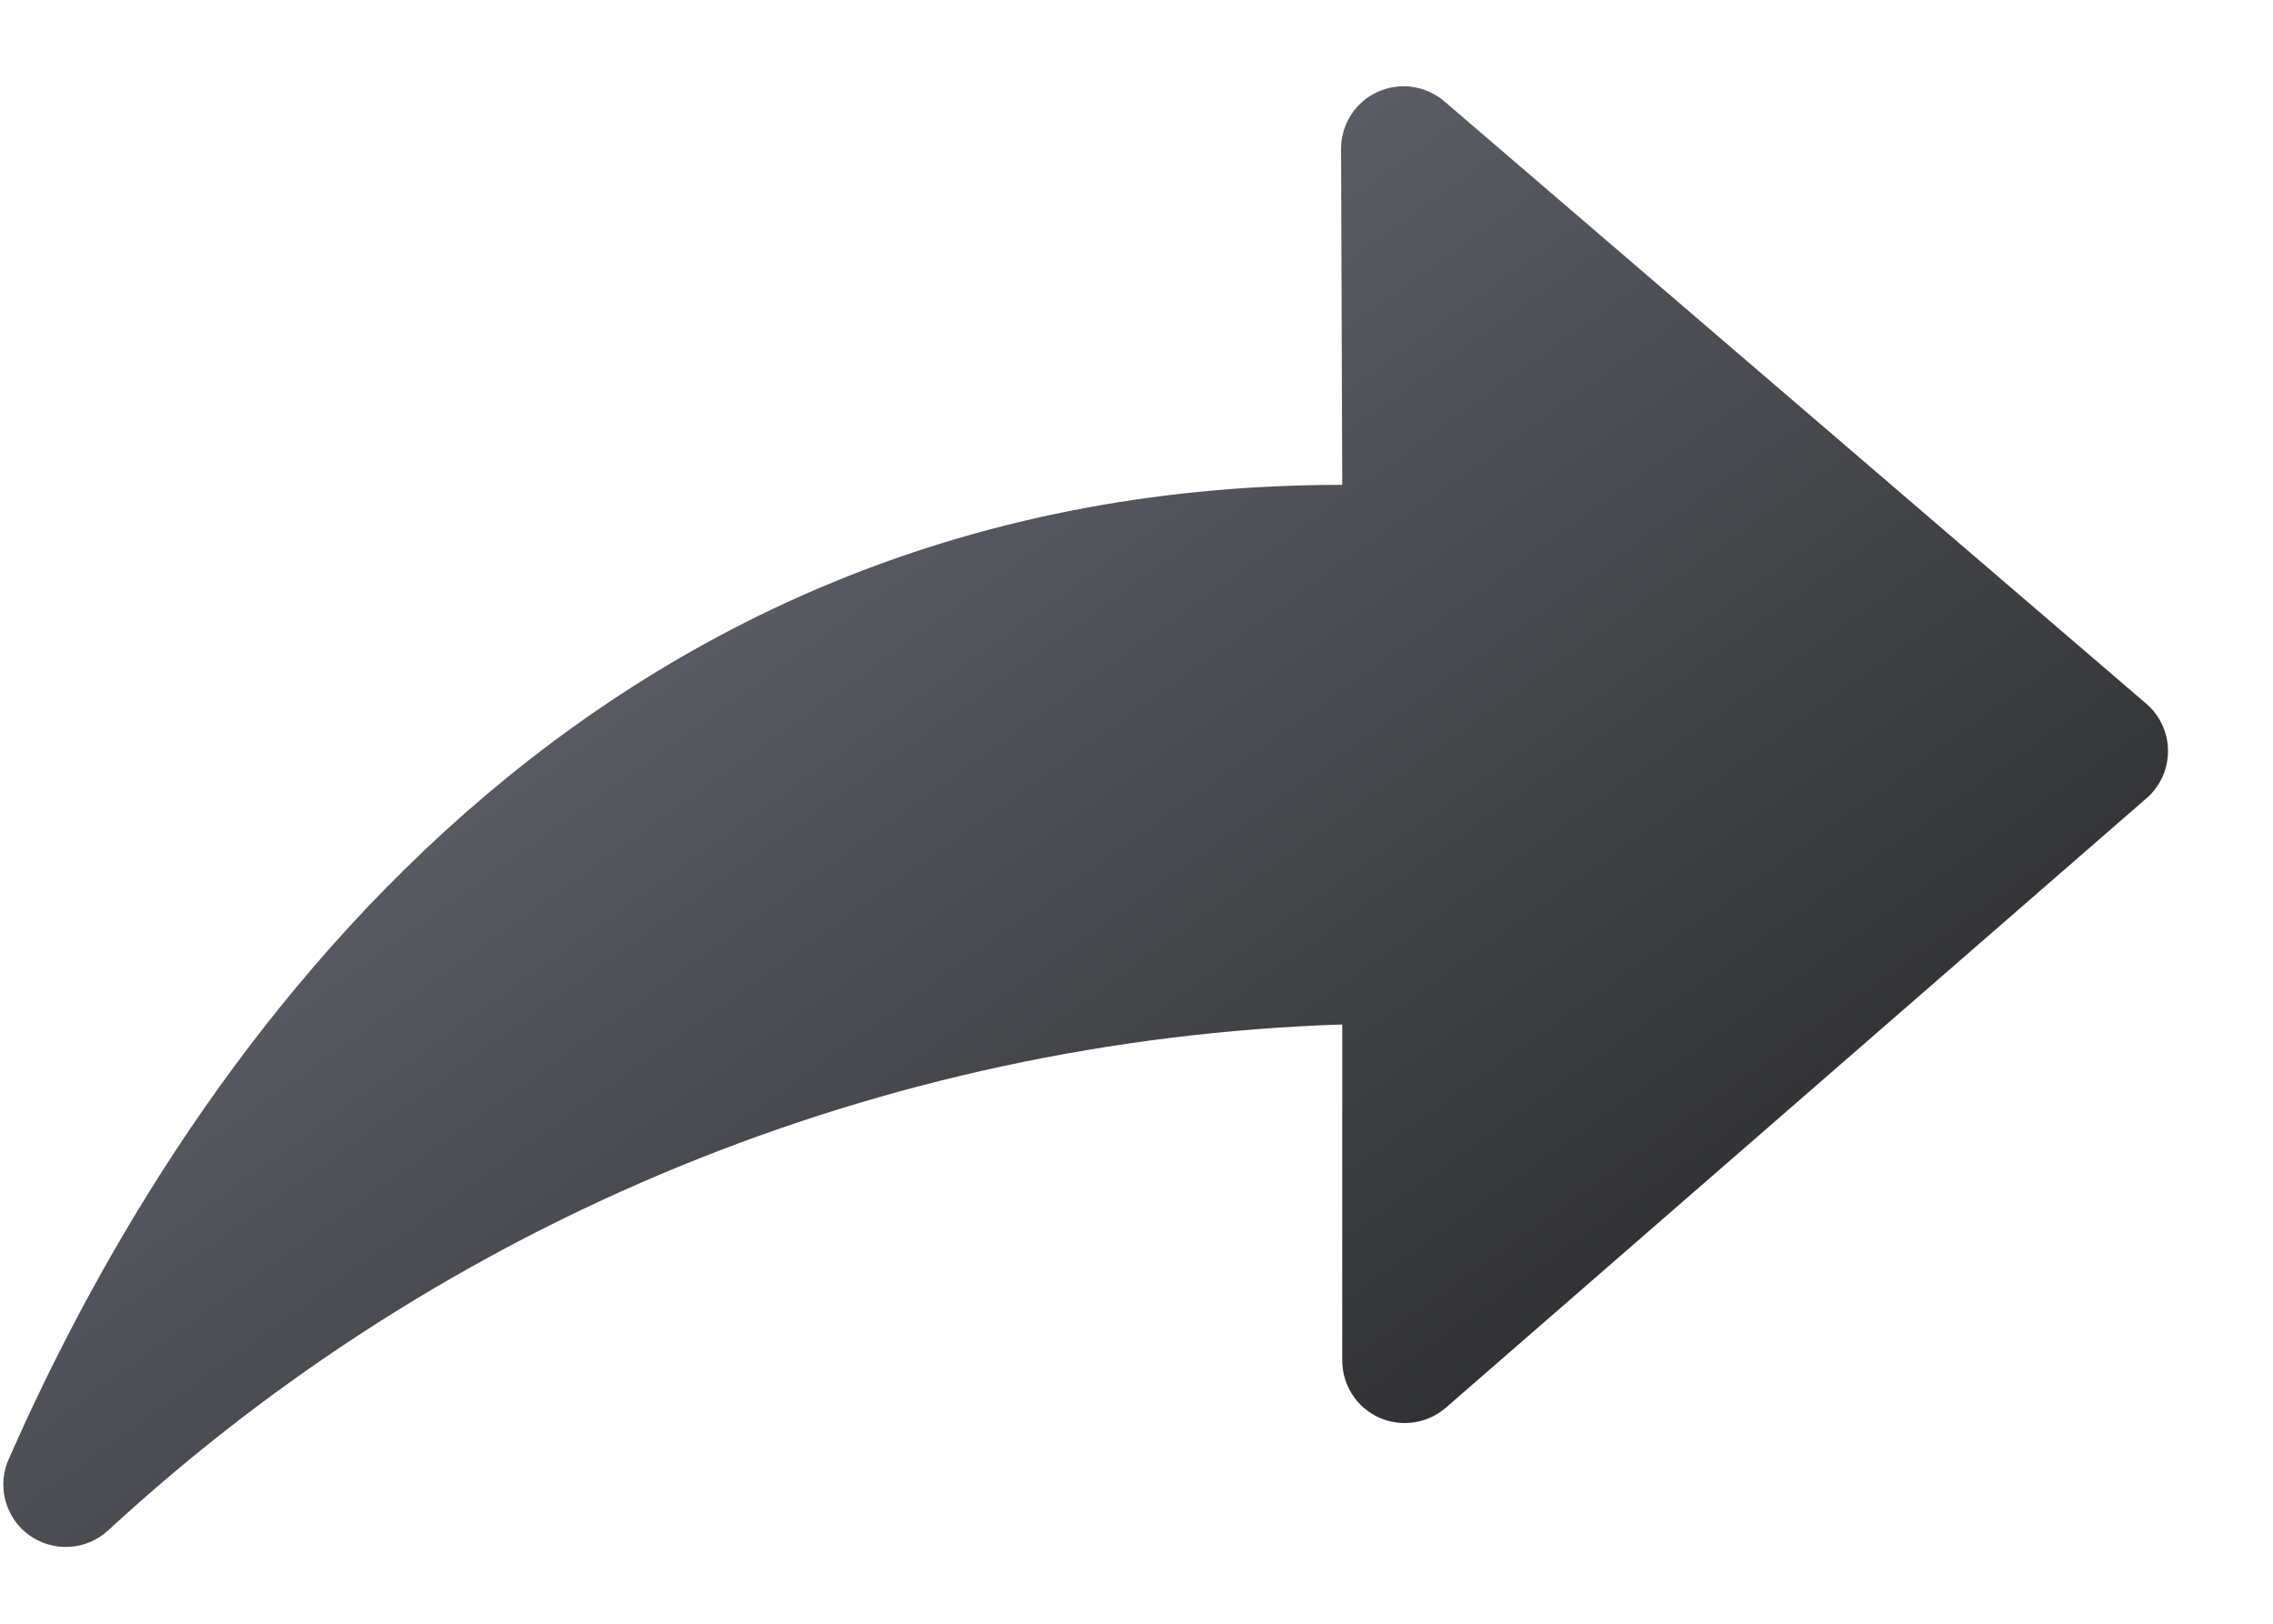
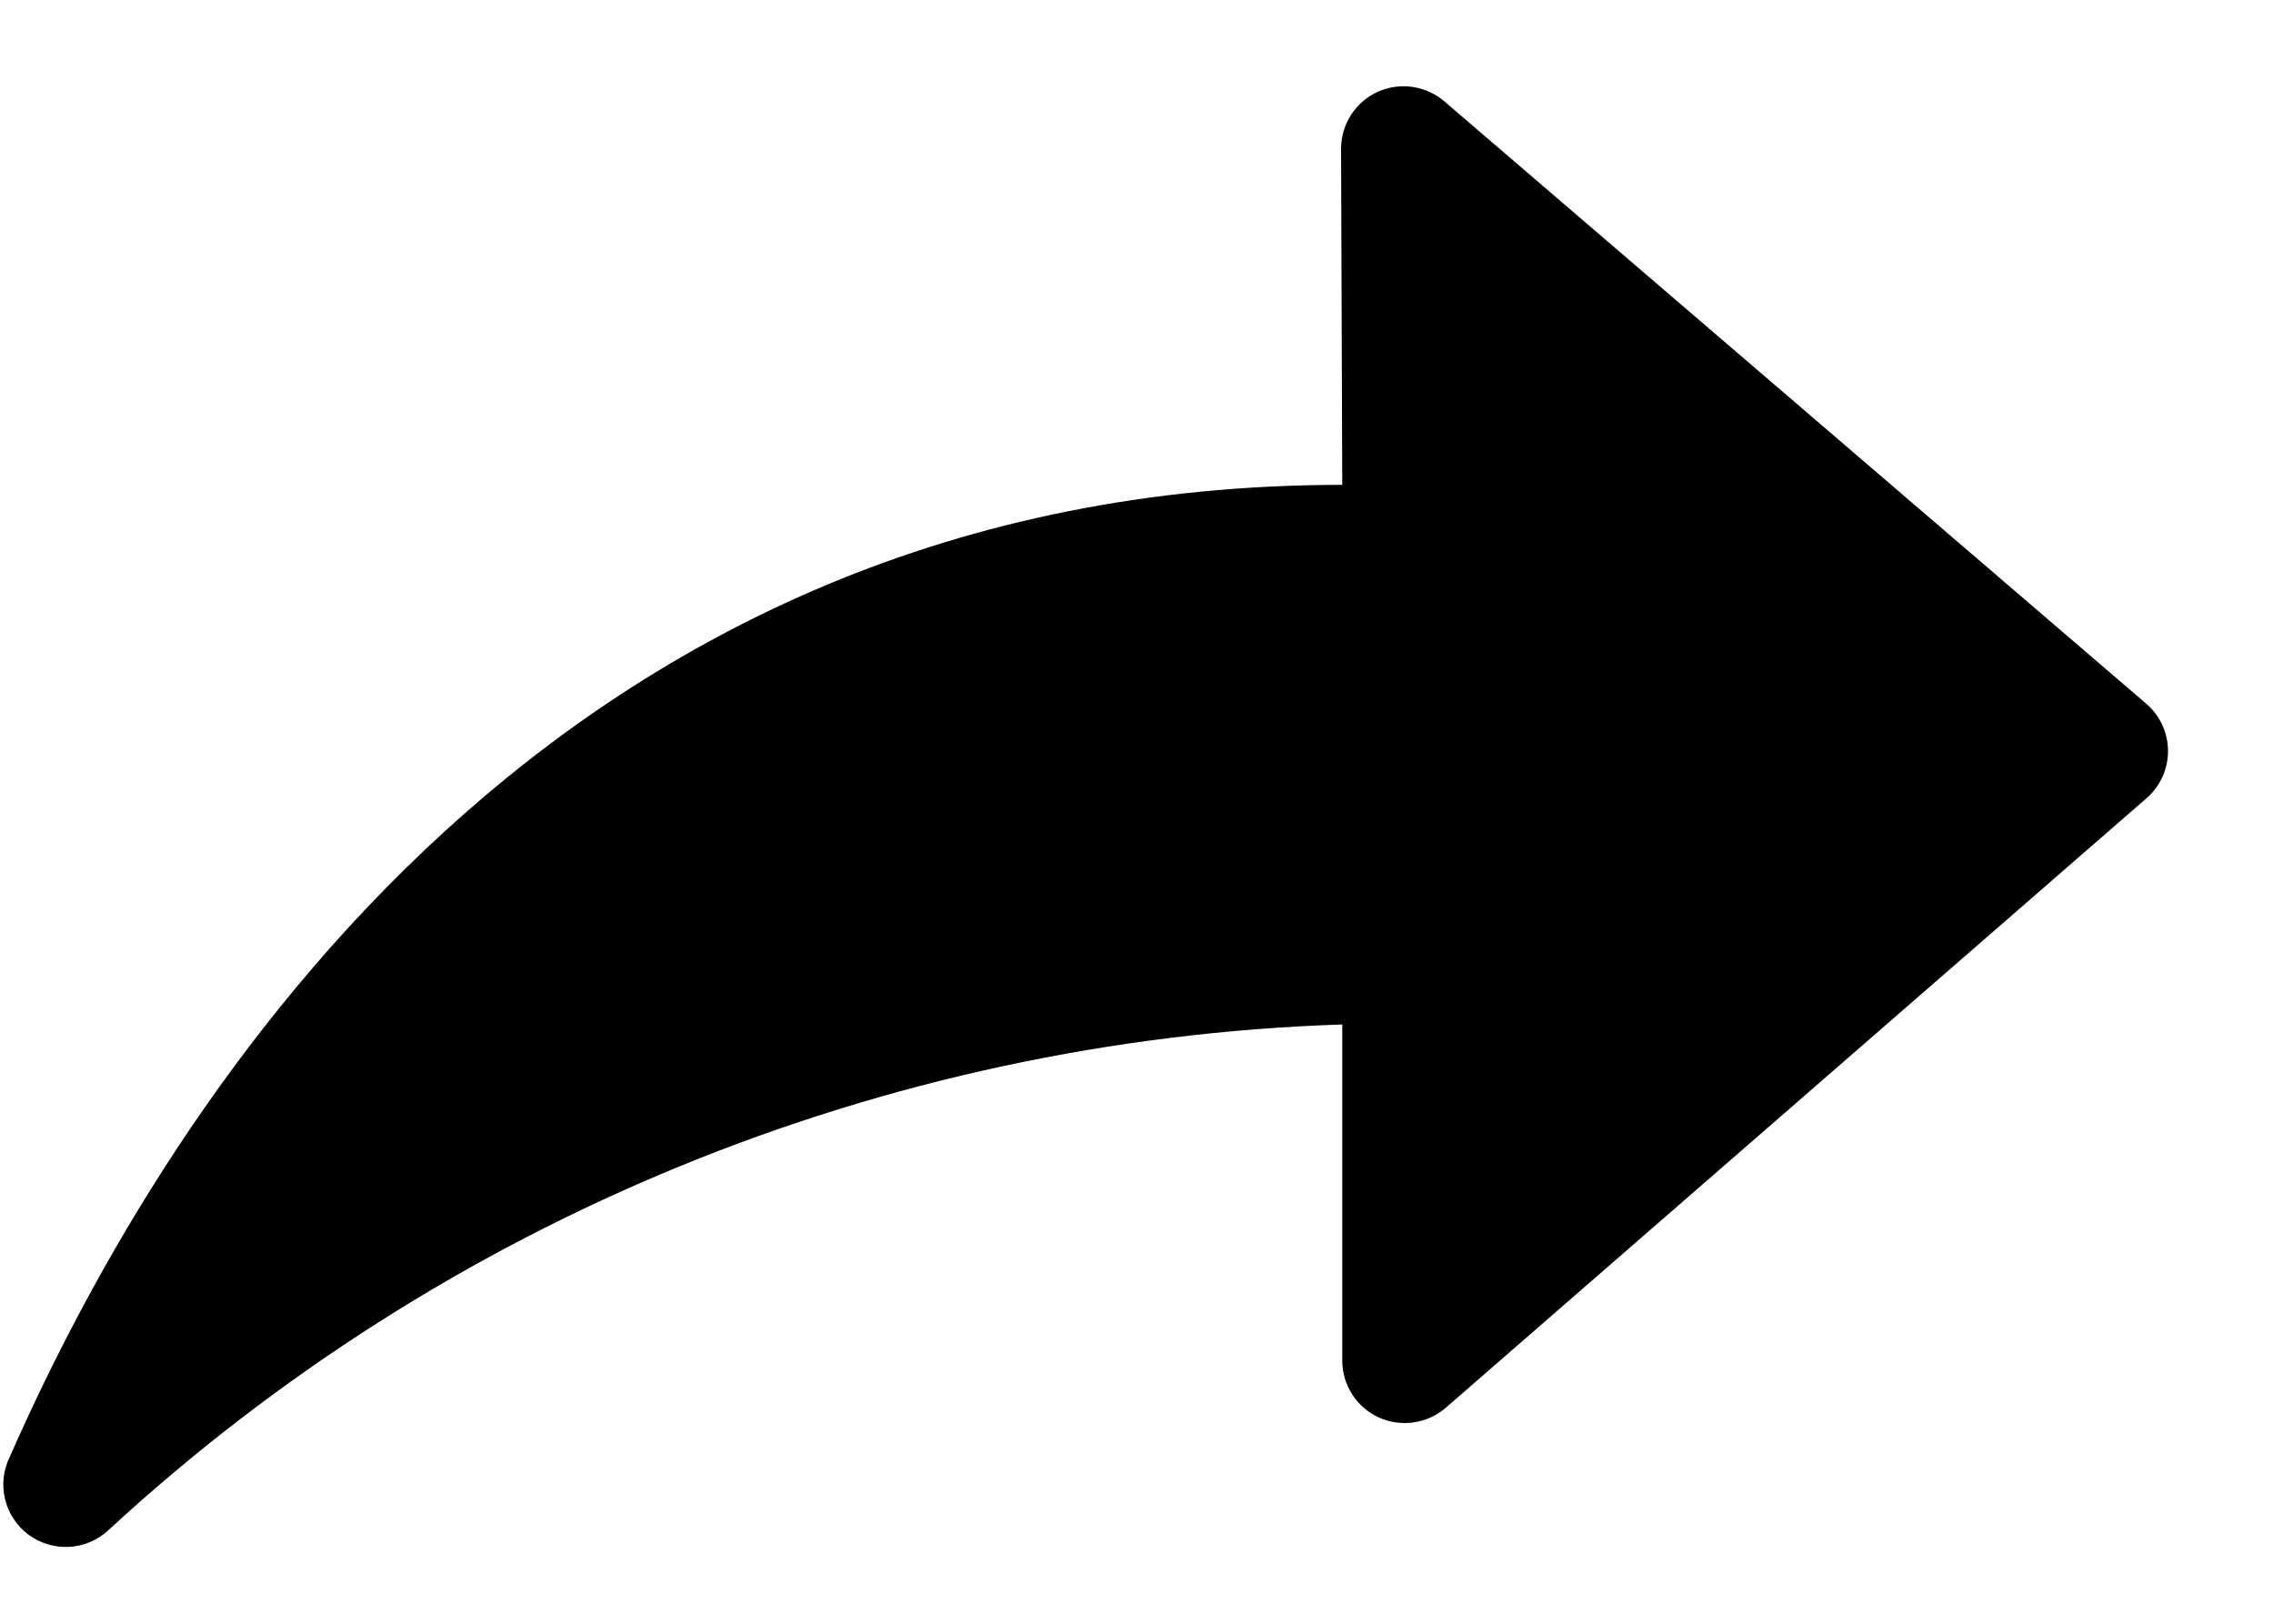
<svg xmlns="http://www.w3.org/2000/svg" width="21" height="15" viewBox="0 0 21 15" fill="none">
  <path d="M12.401 4.479C5.185 4.479 1.598 10.03 0.089 13.461C0.03 13.582 0.015 13.72 0.047 13.85C0.079 13.981 0.155 14.097 0.263 14.177C0.371 14.257 0.504 14.297 0.638 14.29C0.772 14.283 0.9 14.229 0.999 14.138C4.115 11.262 8.162 9.603 12.401 9.464V12.573C12.402 12.683 12.434 12.791 12.494 12.883C12.554 12.976 12.639 13.049 12.74 13.095C12.84 13.14 12.952 13.156 13.061 13.14C13.17 13.124 13.272 13.078 13.356 13.006L19.828 7.377C19.892 7.323 19.942 7.255 19.977 7.18C20.012 7.104 20.03 7.021 20.03 6.938C20.03 6.855 20.012 6.772 19.977 6.697C19.942 6.621 19.892 6.554 19.828 6.5L13.345 0.937C13.261 0.865 13.159 0.819 13.05 0.803C12.941 0.787 12.829 0.803 12.729 0.848C12.628 0.894 12.543 0.967 12.483 1.06C12.423 1.152 12.391 1.26 12.39 1.37L12.401 4.479Z" fill="url(#paint0_linear)" />
  <defs>
    <linearGradient id="paint0_linear" x1="18.03" y1="13.279" x2="6.835" y2="-2.366" gradientUnits="userSpaceOnUse">
-       <stop stop-color="#262626" />
-       <stop offset="1" stop-color="#707580" />
+       <stop stopColor="#262626" />
+       <stop offset="1" stopColor="#707580" />
    </linearGradient>
  </defs>
</svg>
